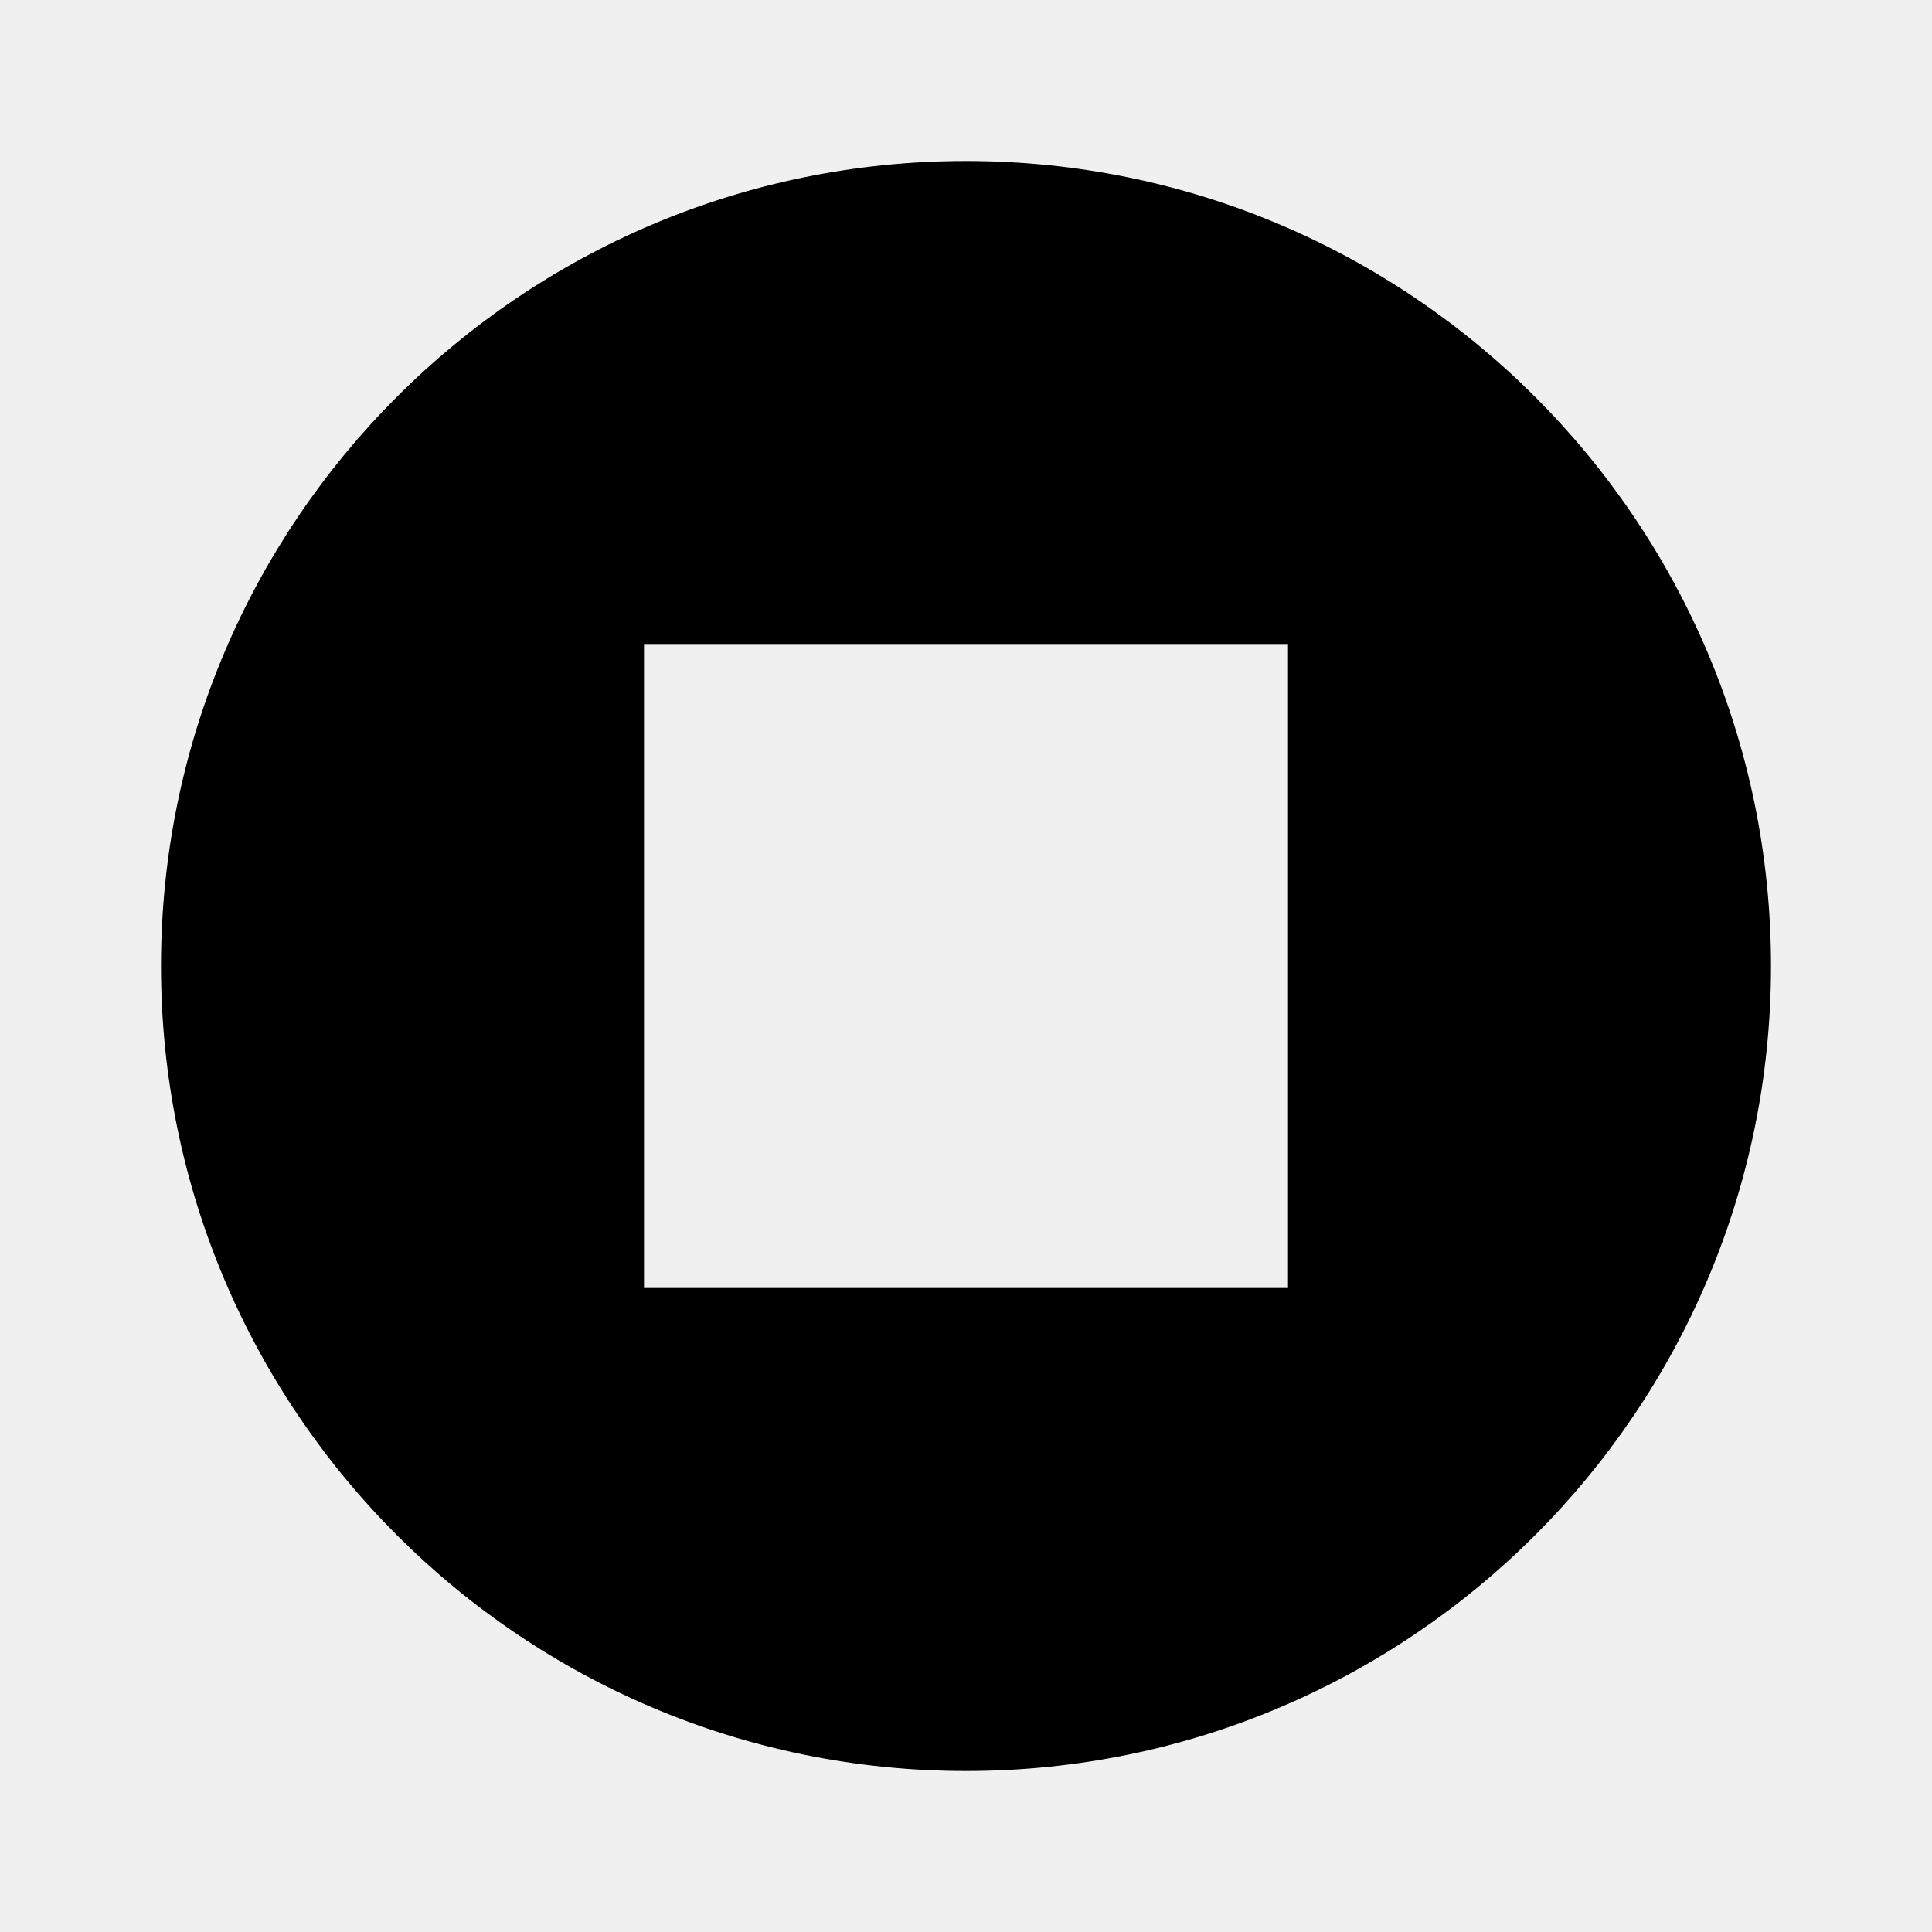
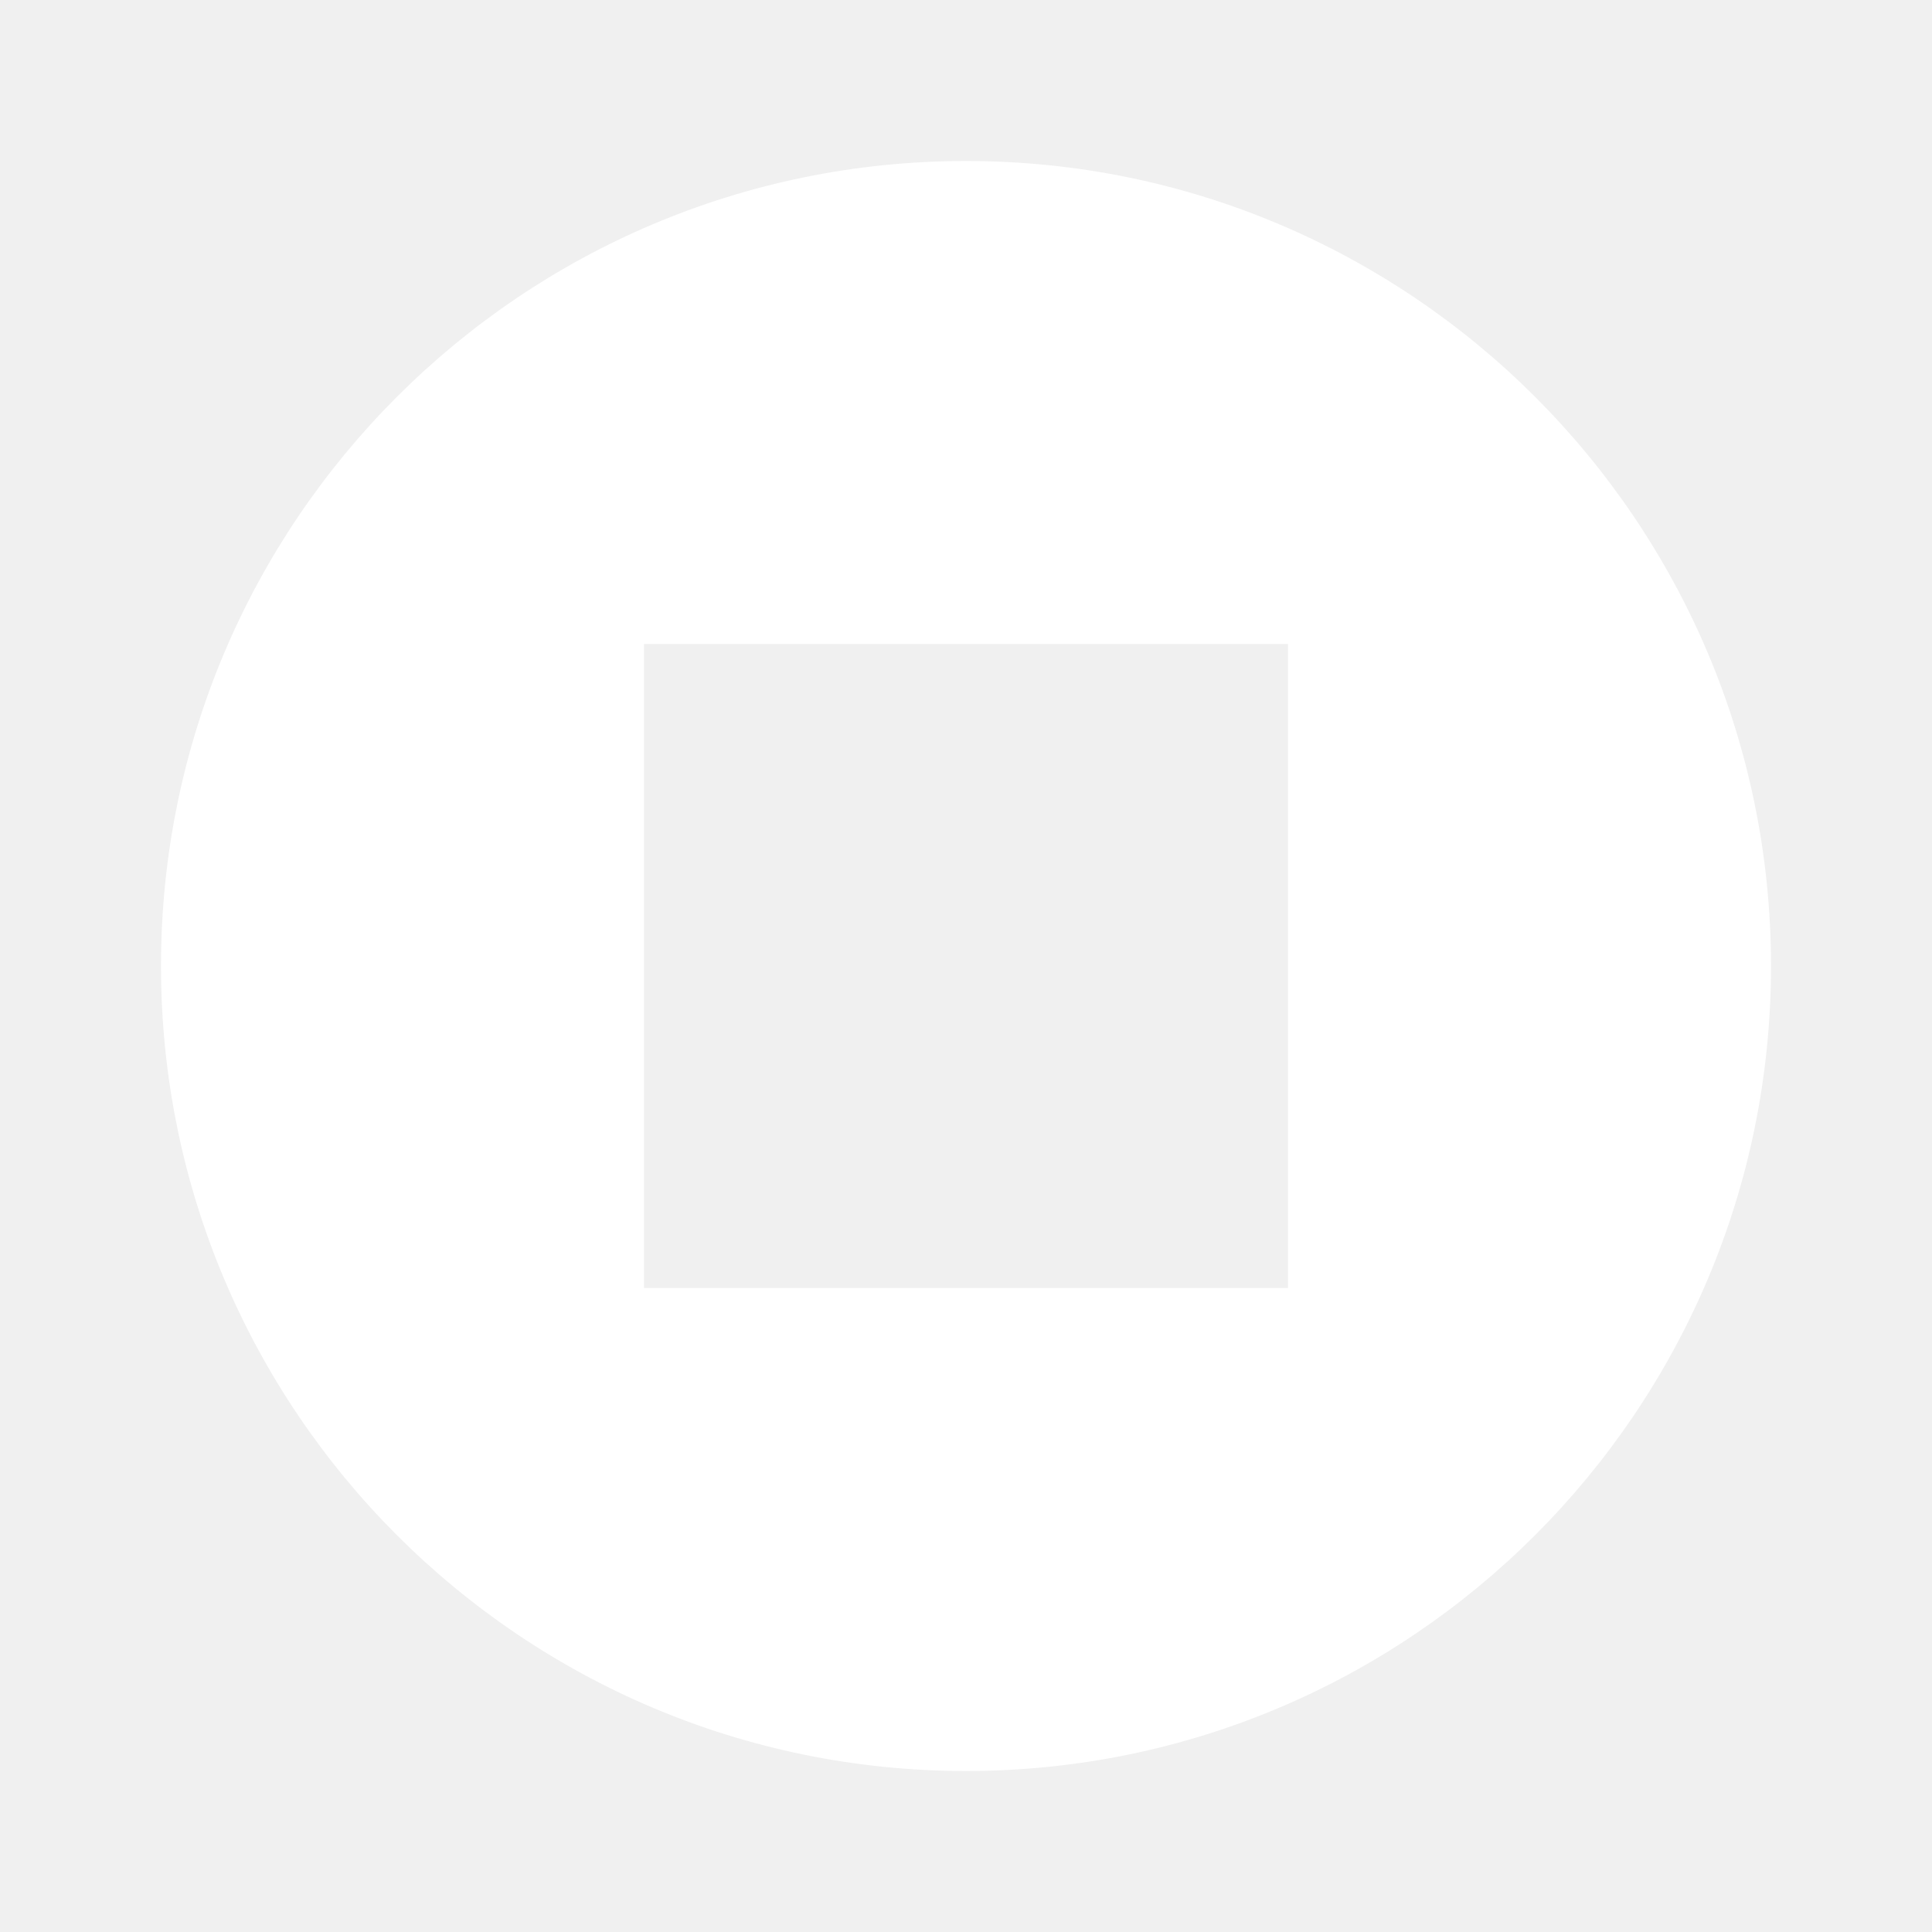
- <svg xmlns="http://www.w3.org/2000/svg" width="24" height="24">
-   <path fill="none" d="M0 0h24v24H0z" />
-   <path d="M8 16h8V8H8v8zm4-14C6.48 2 2 6.48 2 12s4.48 10 10 10 10-4.48 10-10S17.52 2 12 2z" fill-rule="evenodd" />
+ <svg xmlns="http://www.w3.org/2000/svg" enable-background="new 0 0 24 24" viewBox="0 0 24 24" fill="white" width="18px" height="18px">
+   <g>
+     <rect fill="none" height="24" width="24" />
+   </g>
+   <g>
+     <path d="M8,16h8V8H8V16z M12,2C6.48,2,2,6.48,2,12s4.48,10,10,10s10-4.48,10-10 S17.52,2,12,2L12,2z" fill-rule="evenodd" />
+   </g>
</svg>
